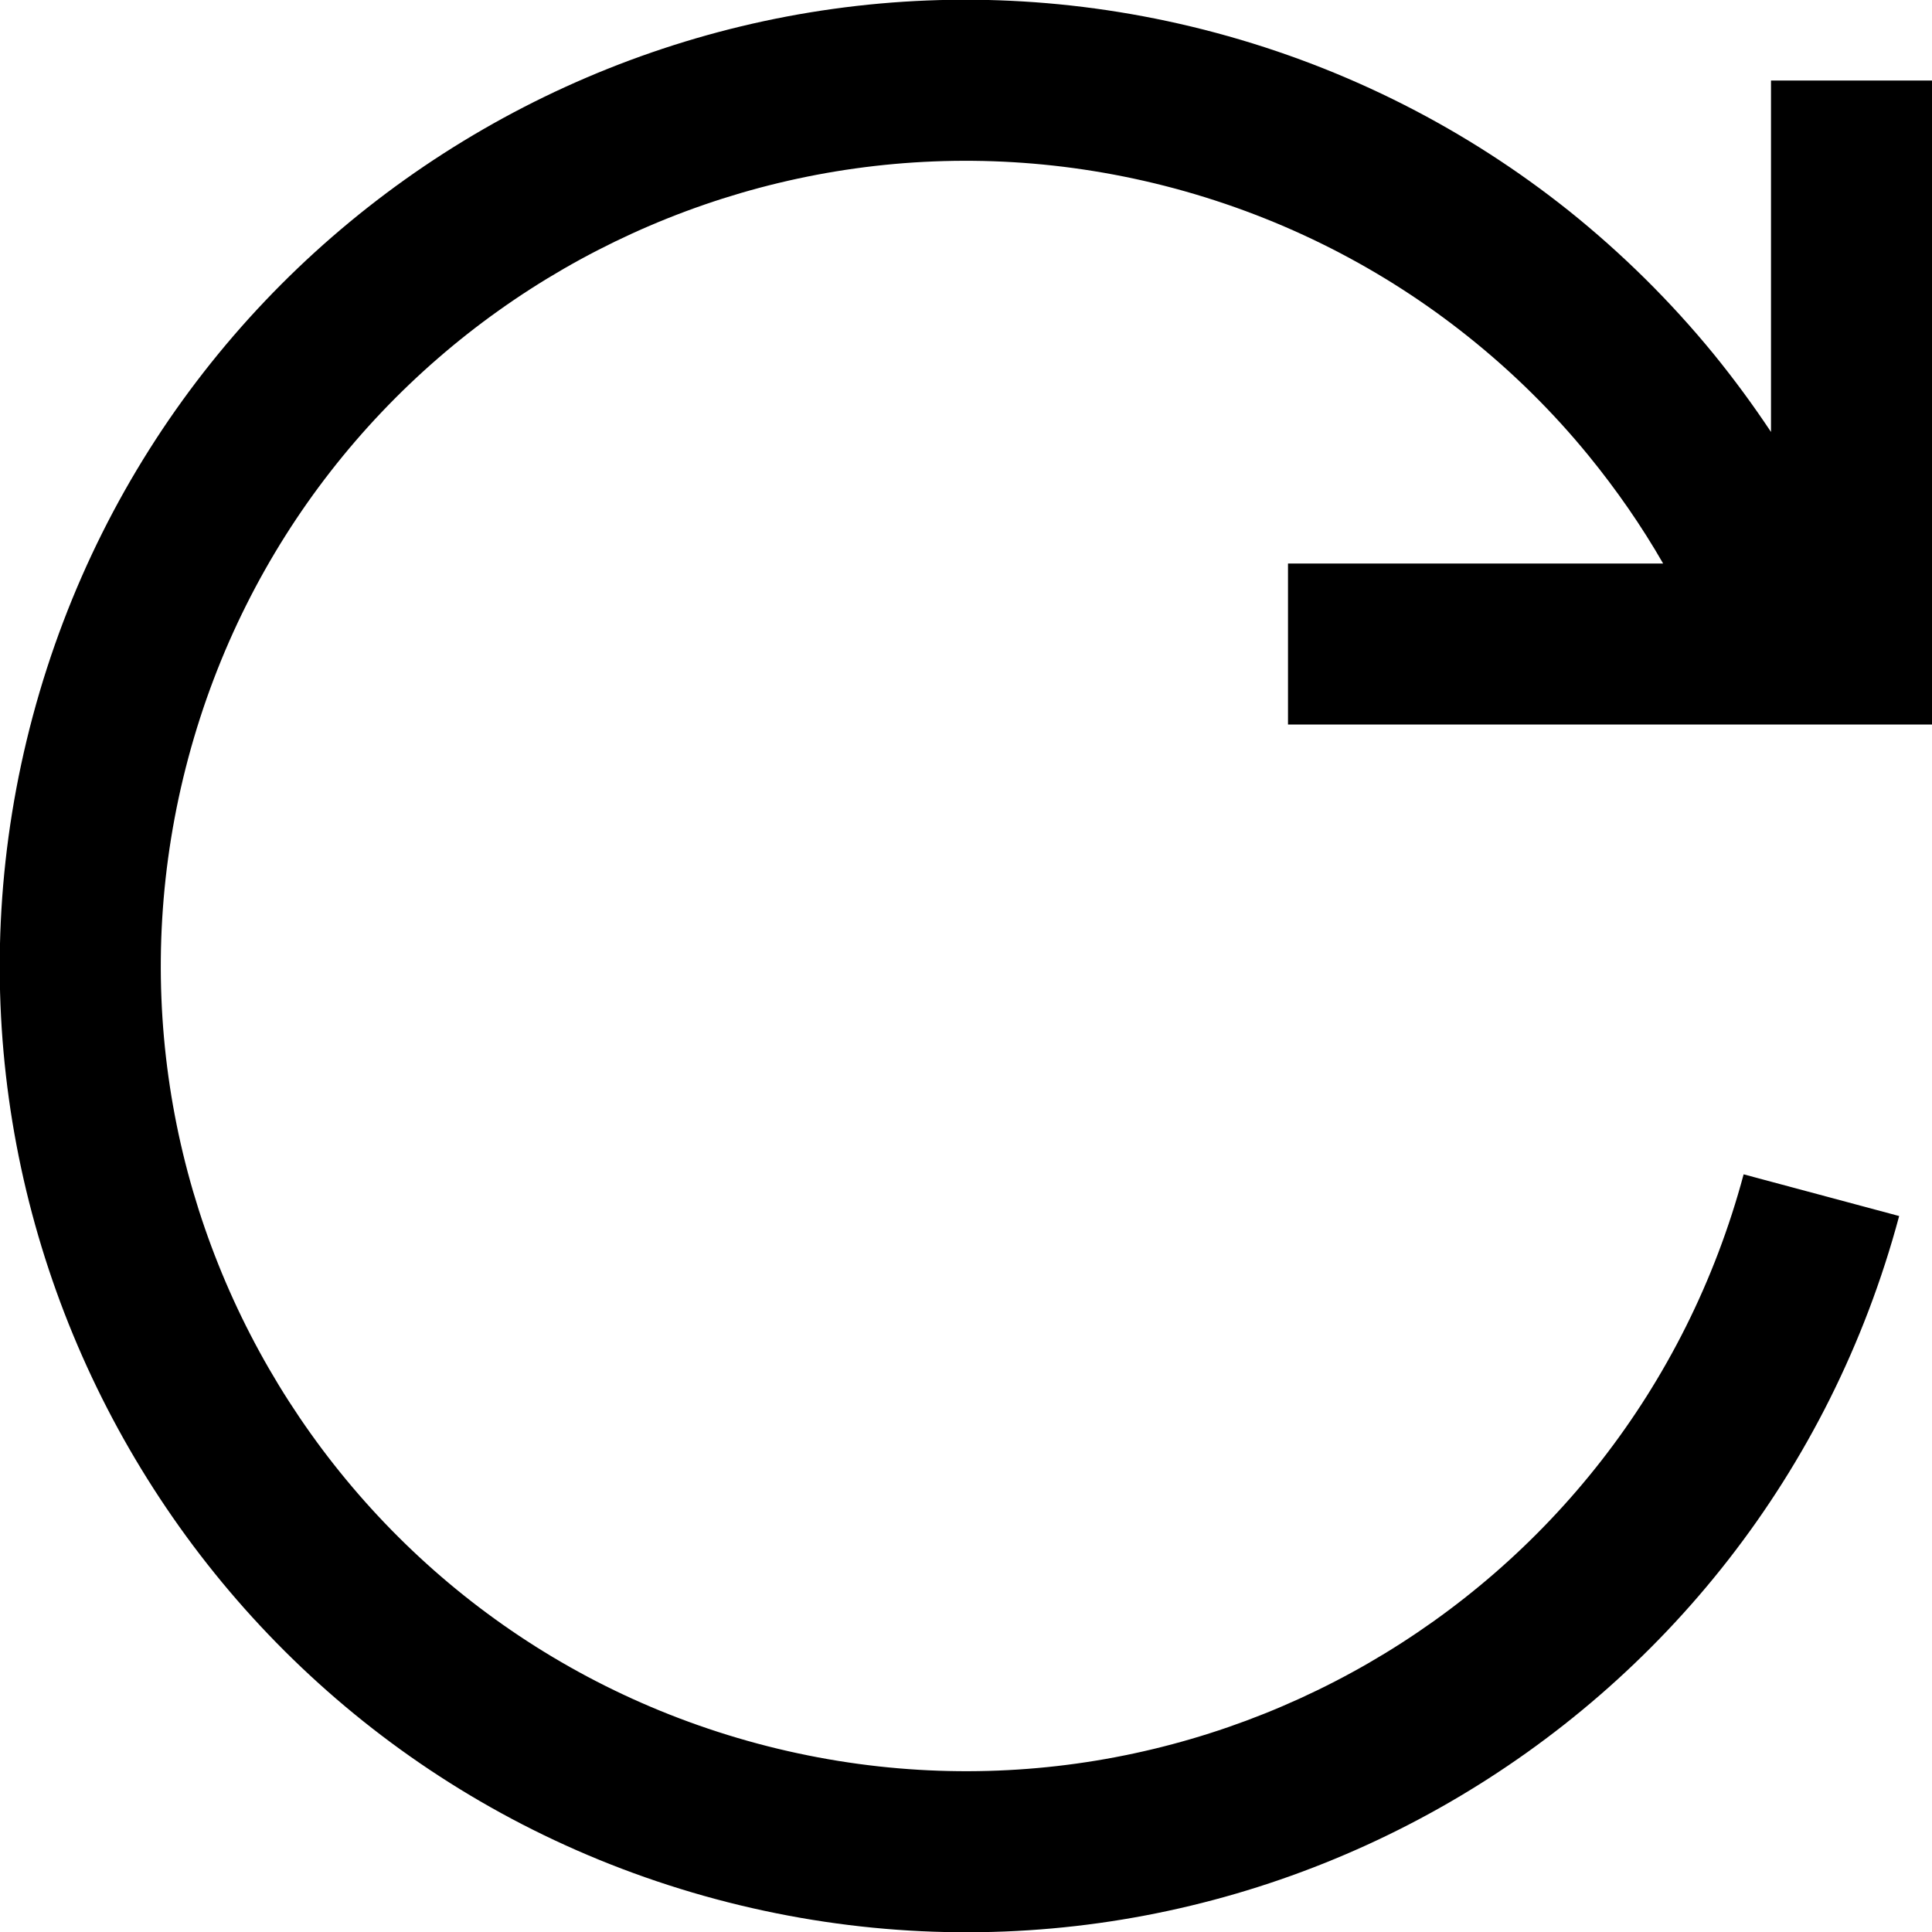
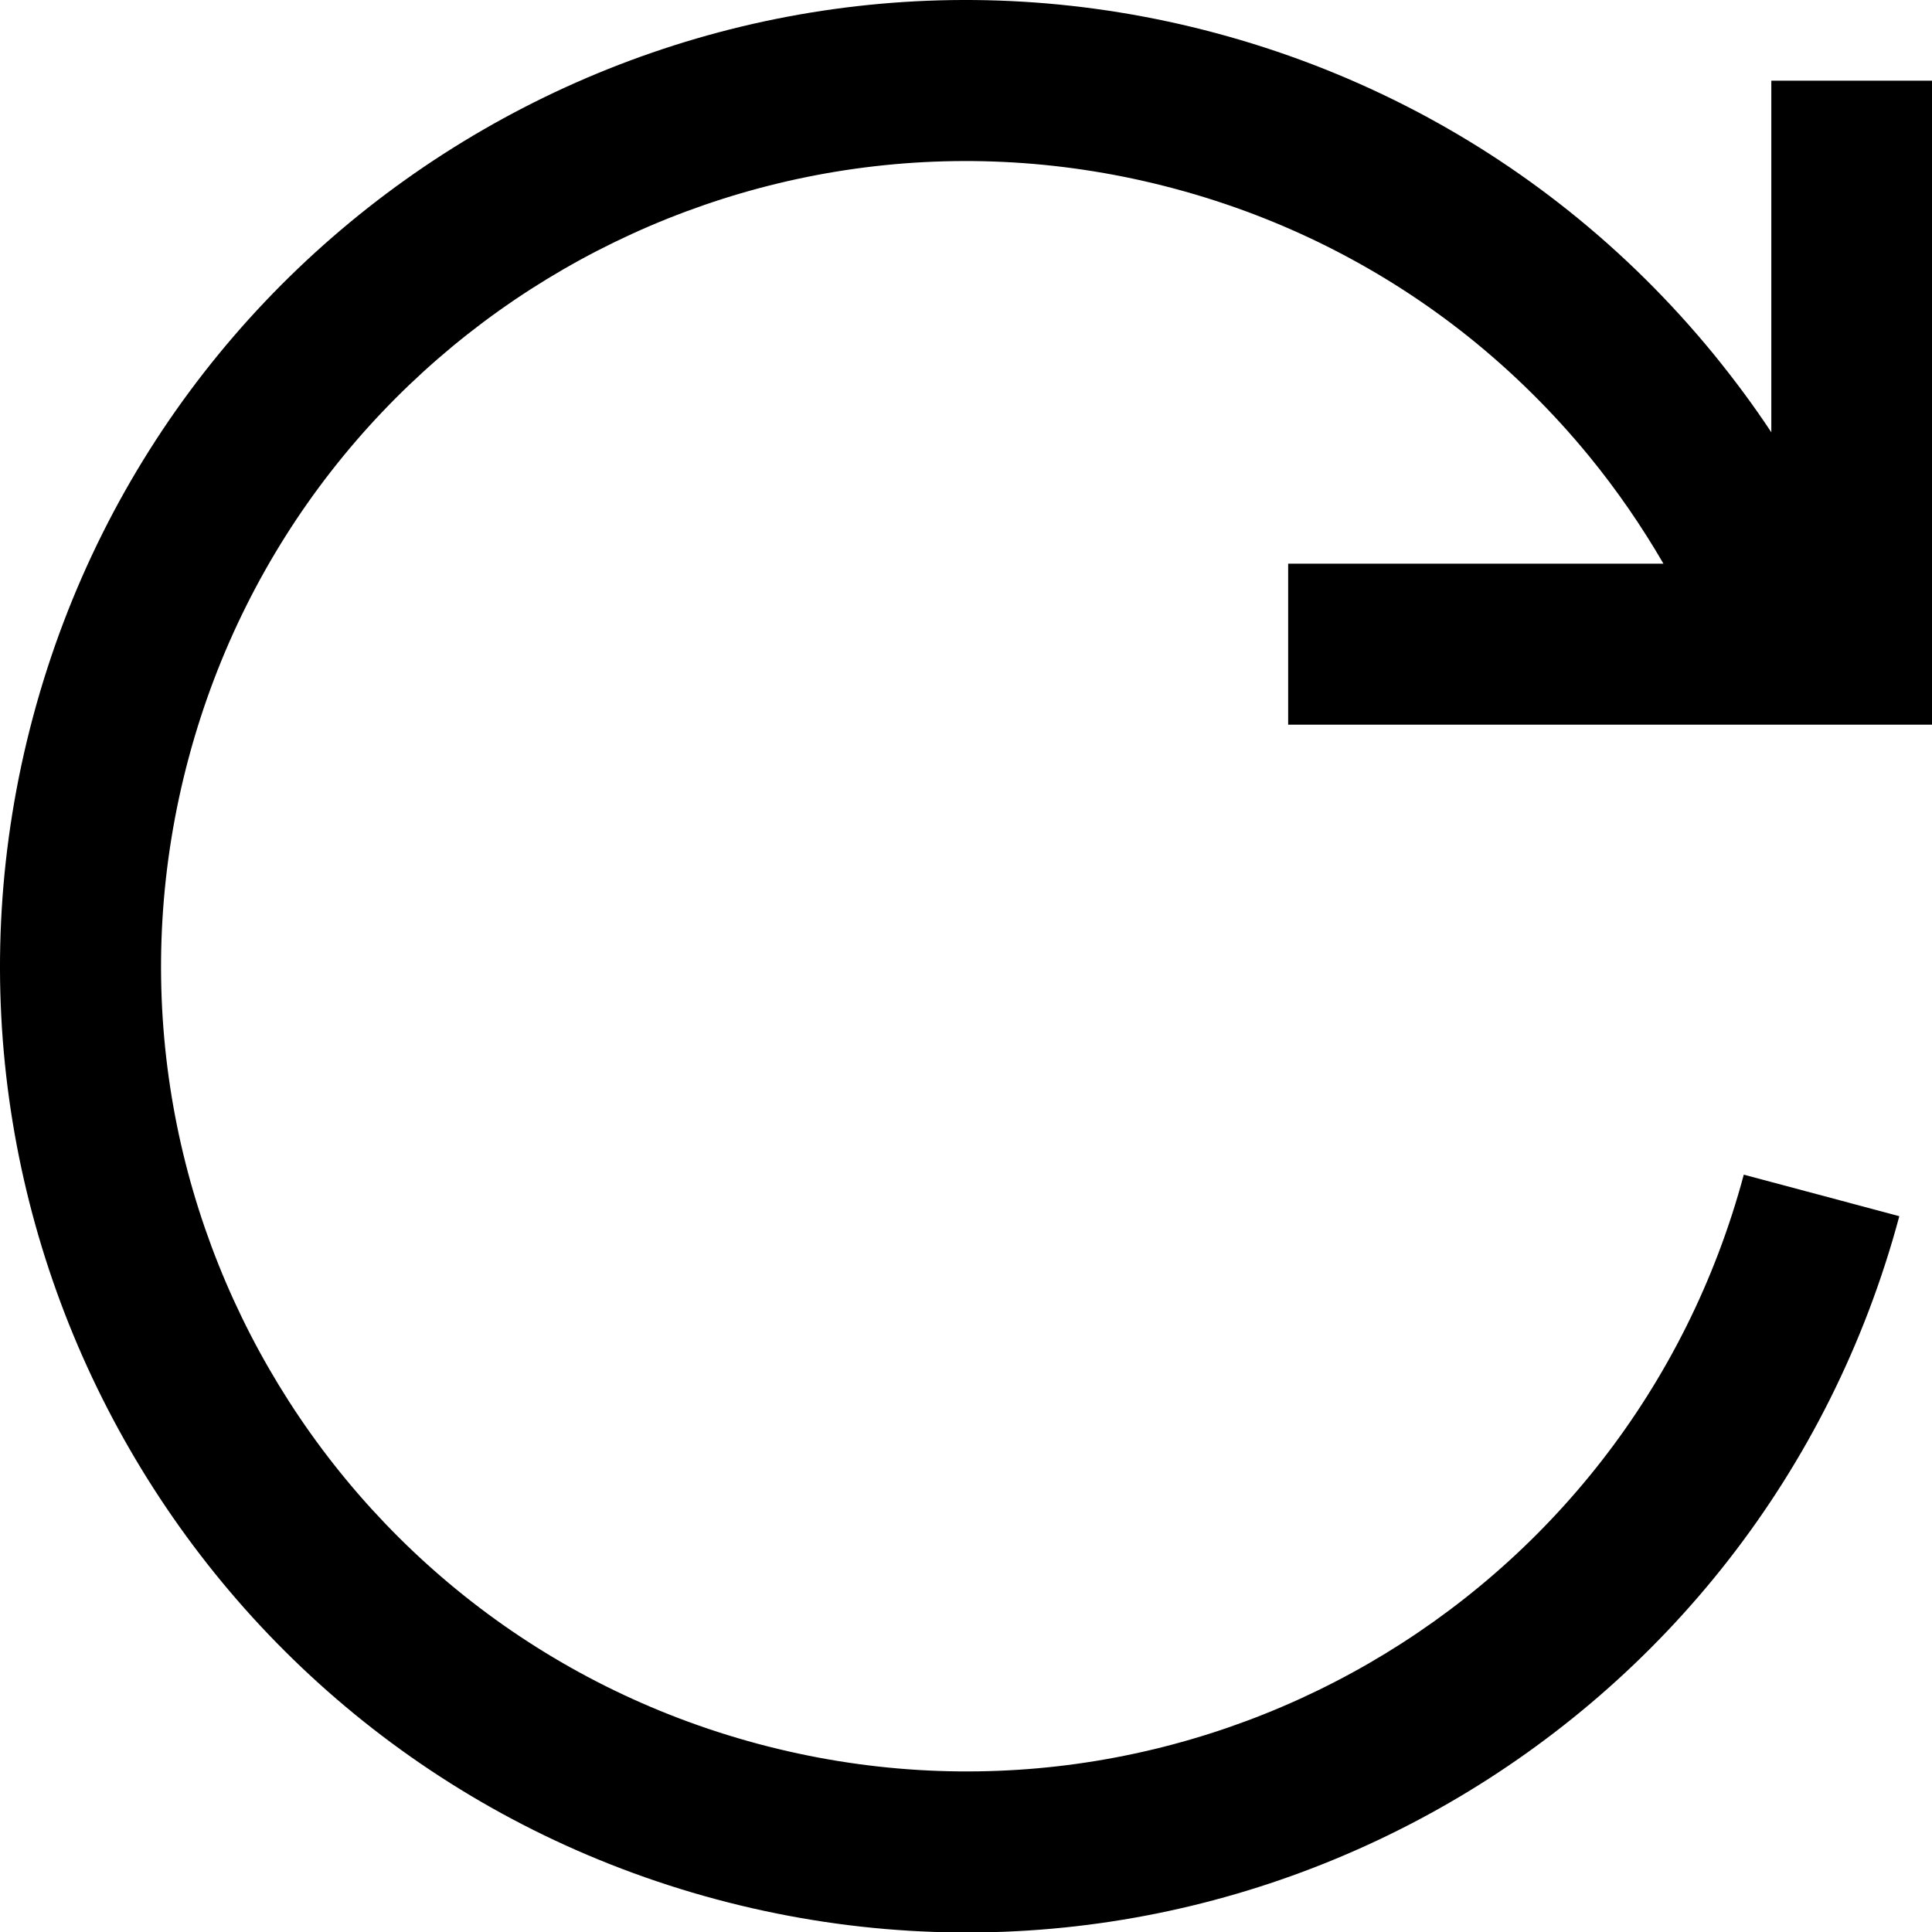
<svg xmlns="http://www.w3.org/2000/svg" width="12" height="12" viewBox="0 0 12 12">
-   <path d="M4.706 10.83C2.039 10.115 0.456 7.373 1.17 4.706C1.885 2.039 4.627 0.456 7.294 1.17C7.982 1.355 8.597 1.674 9.119 2.091C9.396 2.312 9.647 2.56 9.868 2.831C10.04 3.042 10.195 3.265 10.33 3.5L8 3.5V4.5H12L12 0.5L11 0.5L11 2.683C10.889 2.516 10.77 2.354 10.643 2.198C10.377 1.873 10.076 1.575 9.744 1.309C9.116 0.808 8.377 0.425 7.553 0.204C4.352 -0.653 1.062 1.246 0.204 4.447C-0.653 7.648 1.246 10.938 4.447 11.796C7.648 12.653 10.938 10.754 11.796 7.553L10.83 7.294C10.115 9.961 7.373 11.544 4.706 10.83Z" />
+   <path d="M4.707 10.831C2.04 10.116 0.457 7.375 1.172 4.707C1.887 2.04 4.628 0.457 7.296 1.172C7.984 1.356 8.599 1.675 9.121 2.092C9.397 2.313 9.648 2.562 9.87 2.833C10.042 3.043 10.196 3.267 10.332 3.501L8.001 3.501V4.501H12.002L12.002 0.501L11.002 0.501L11.002 2.685C10.891 2.517 10.771 2.356 10.644 2.2C10.378 1.875 10.077 1.576 9.745 1.311C9.117 0.809 8.378 0.427 7.554 0.206C4.354 -0.652 1.064 1.248 0.206 4.449C-0.652 7.649 1.248 10.939 4.449 11.797C7.649 12.655 10.939 10.755 11.797 7.554L10.831 7.296C10.116 9.963 7.375 11.546 4.707 10.831Z" />
</svg>
